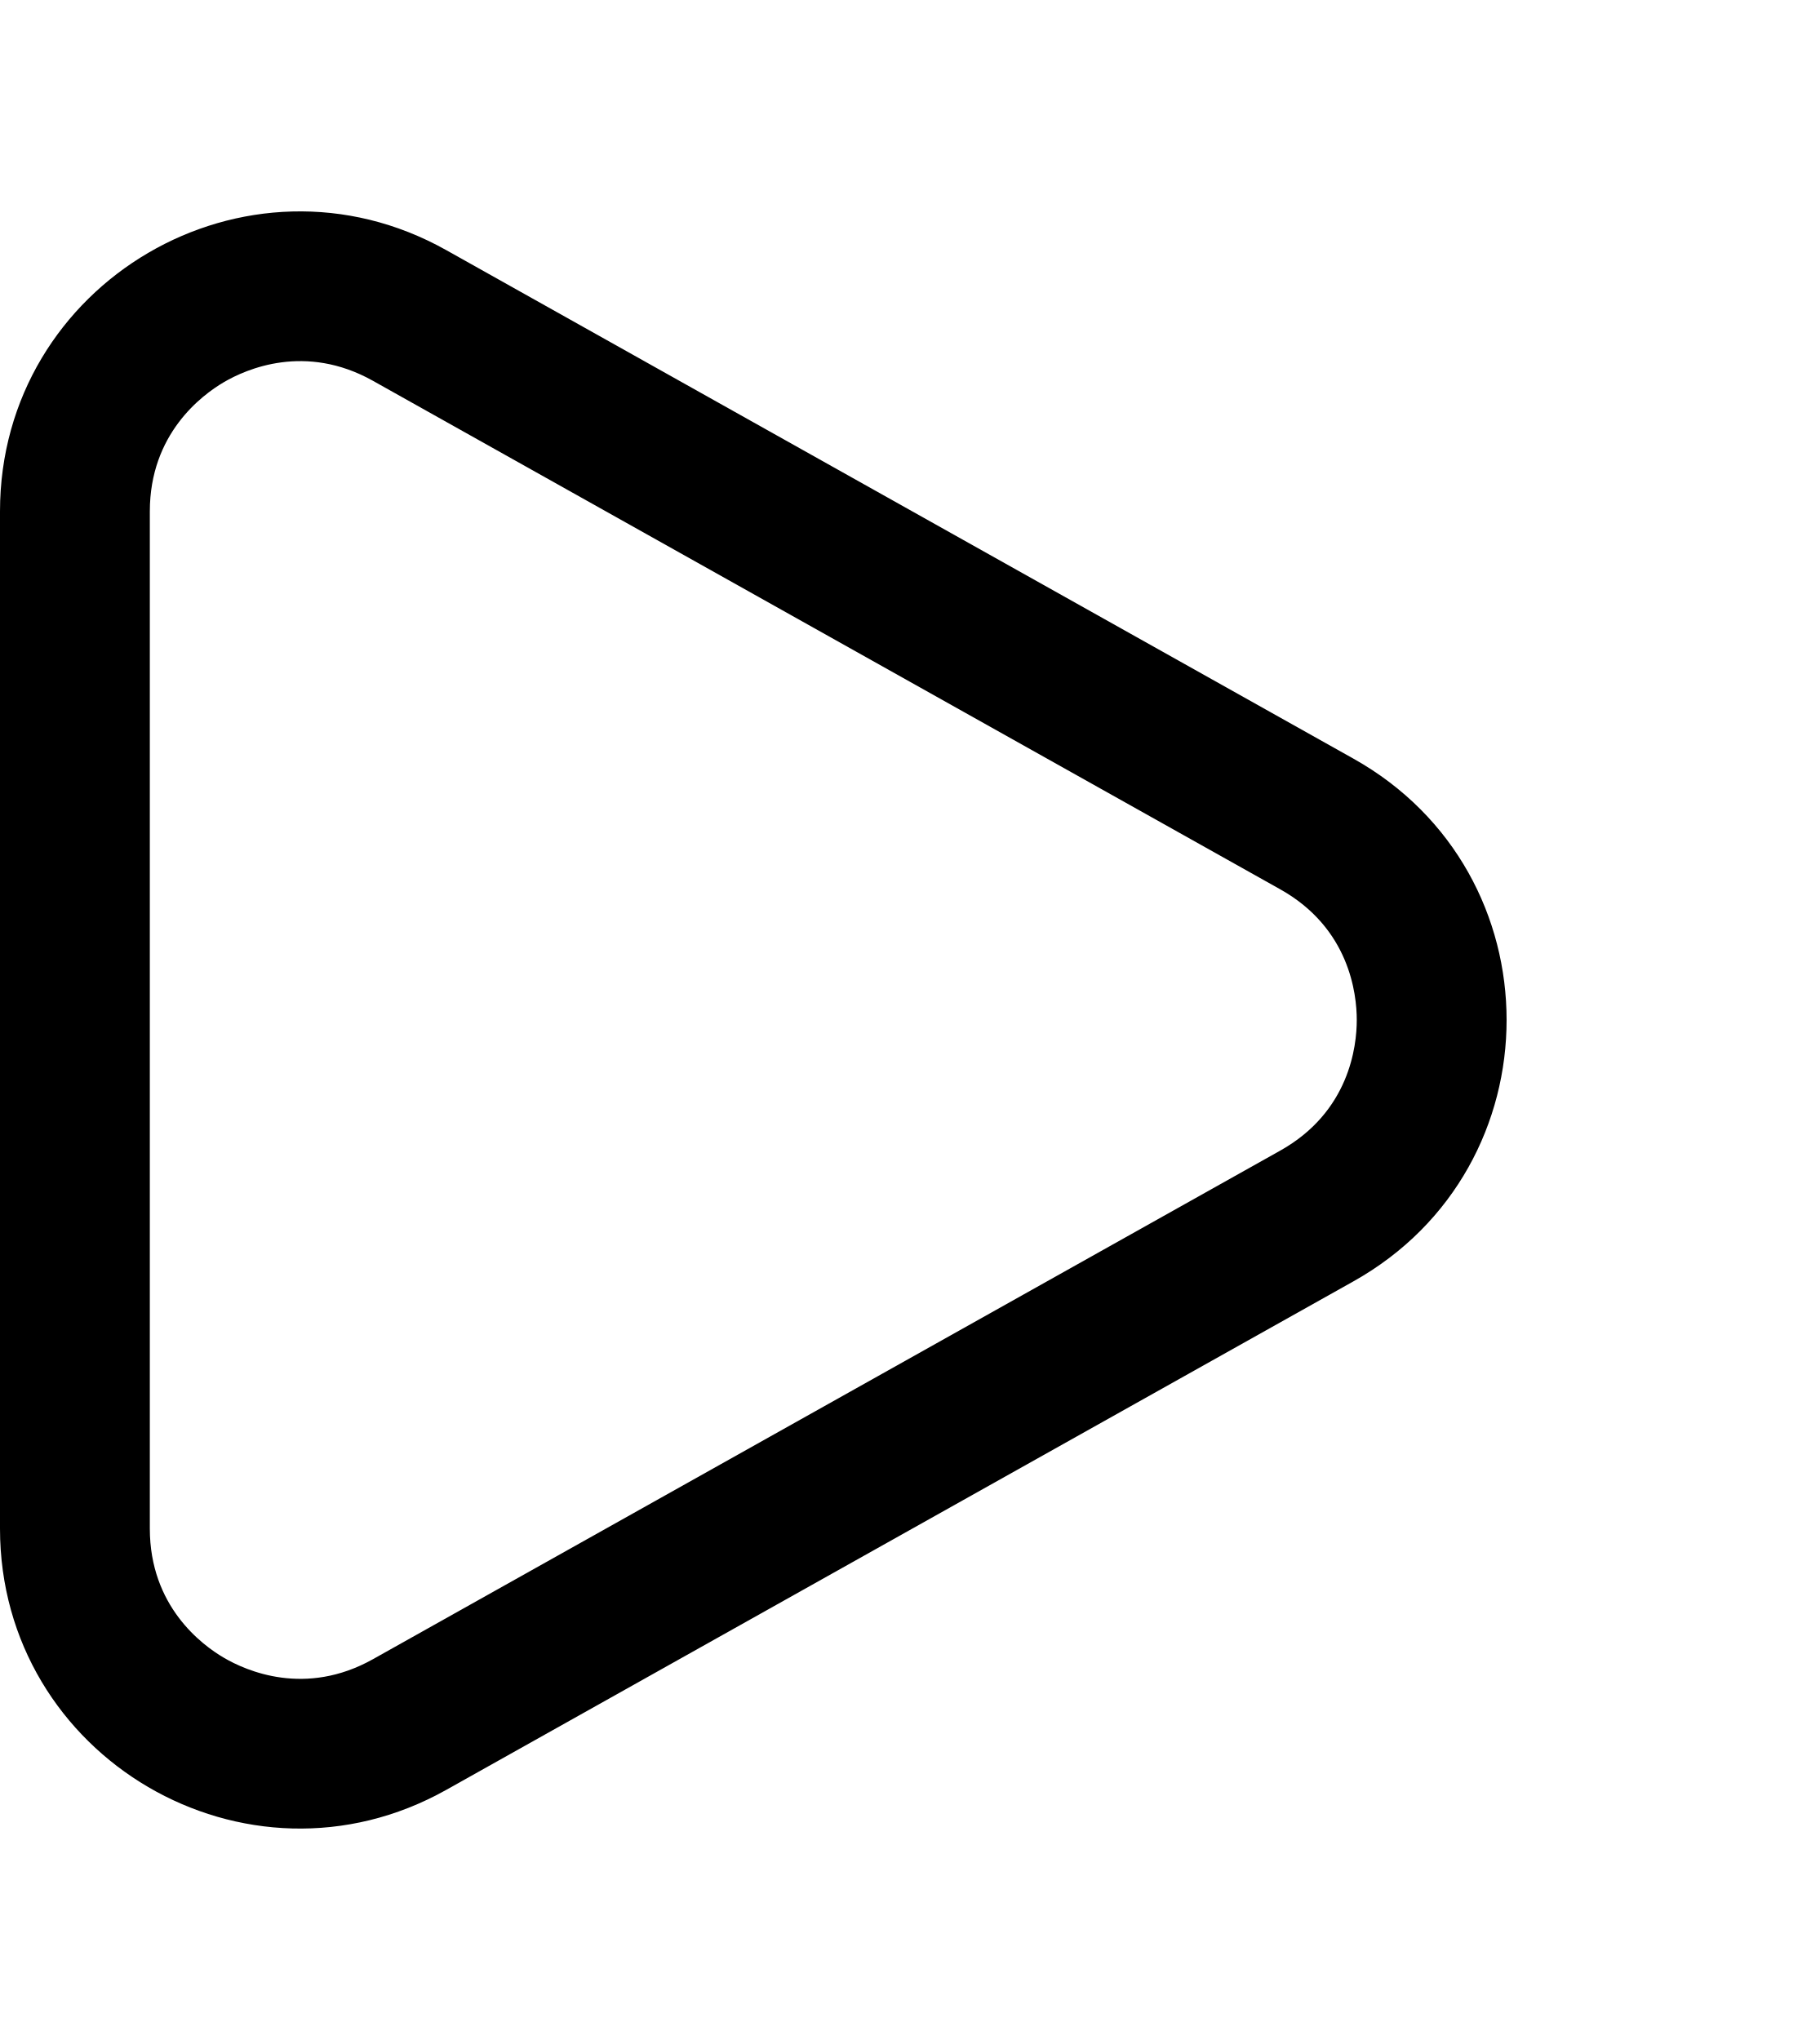
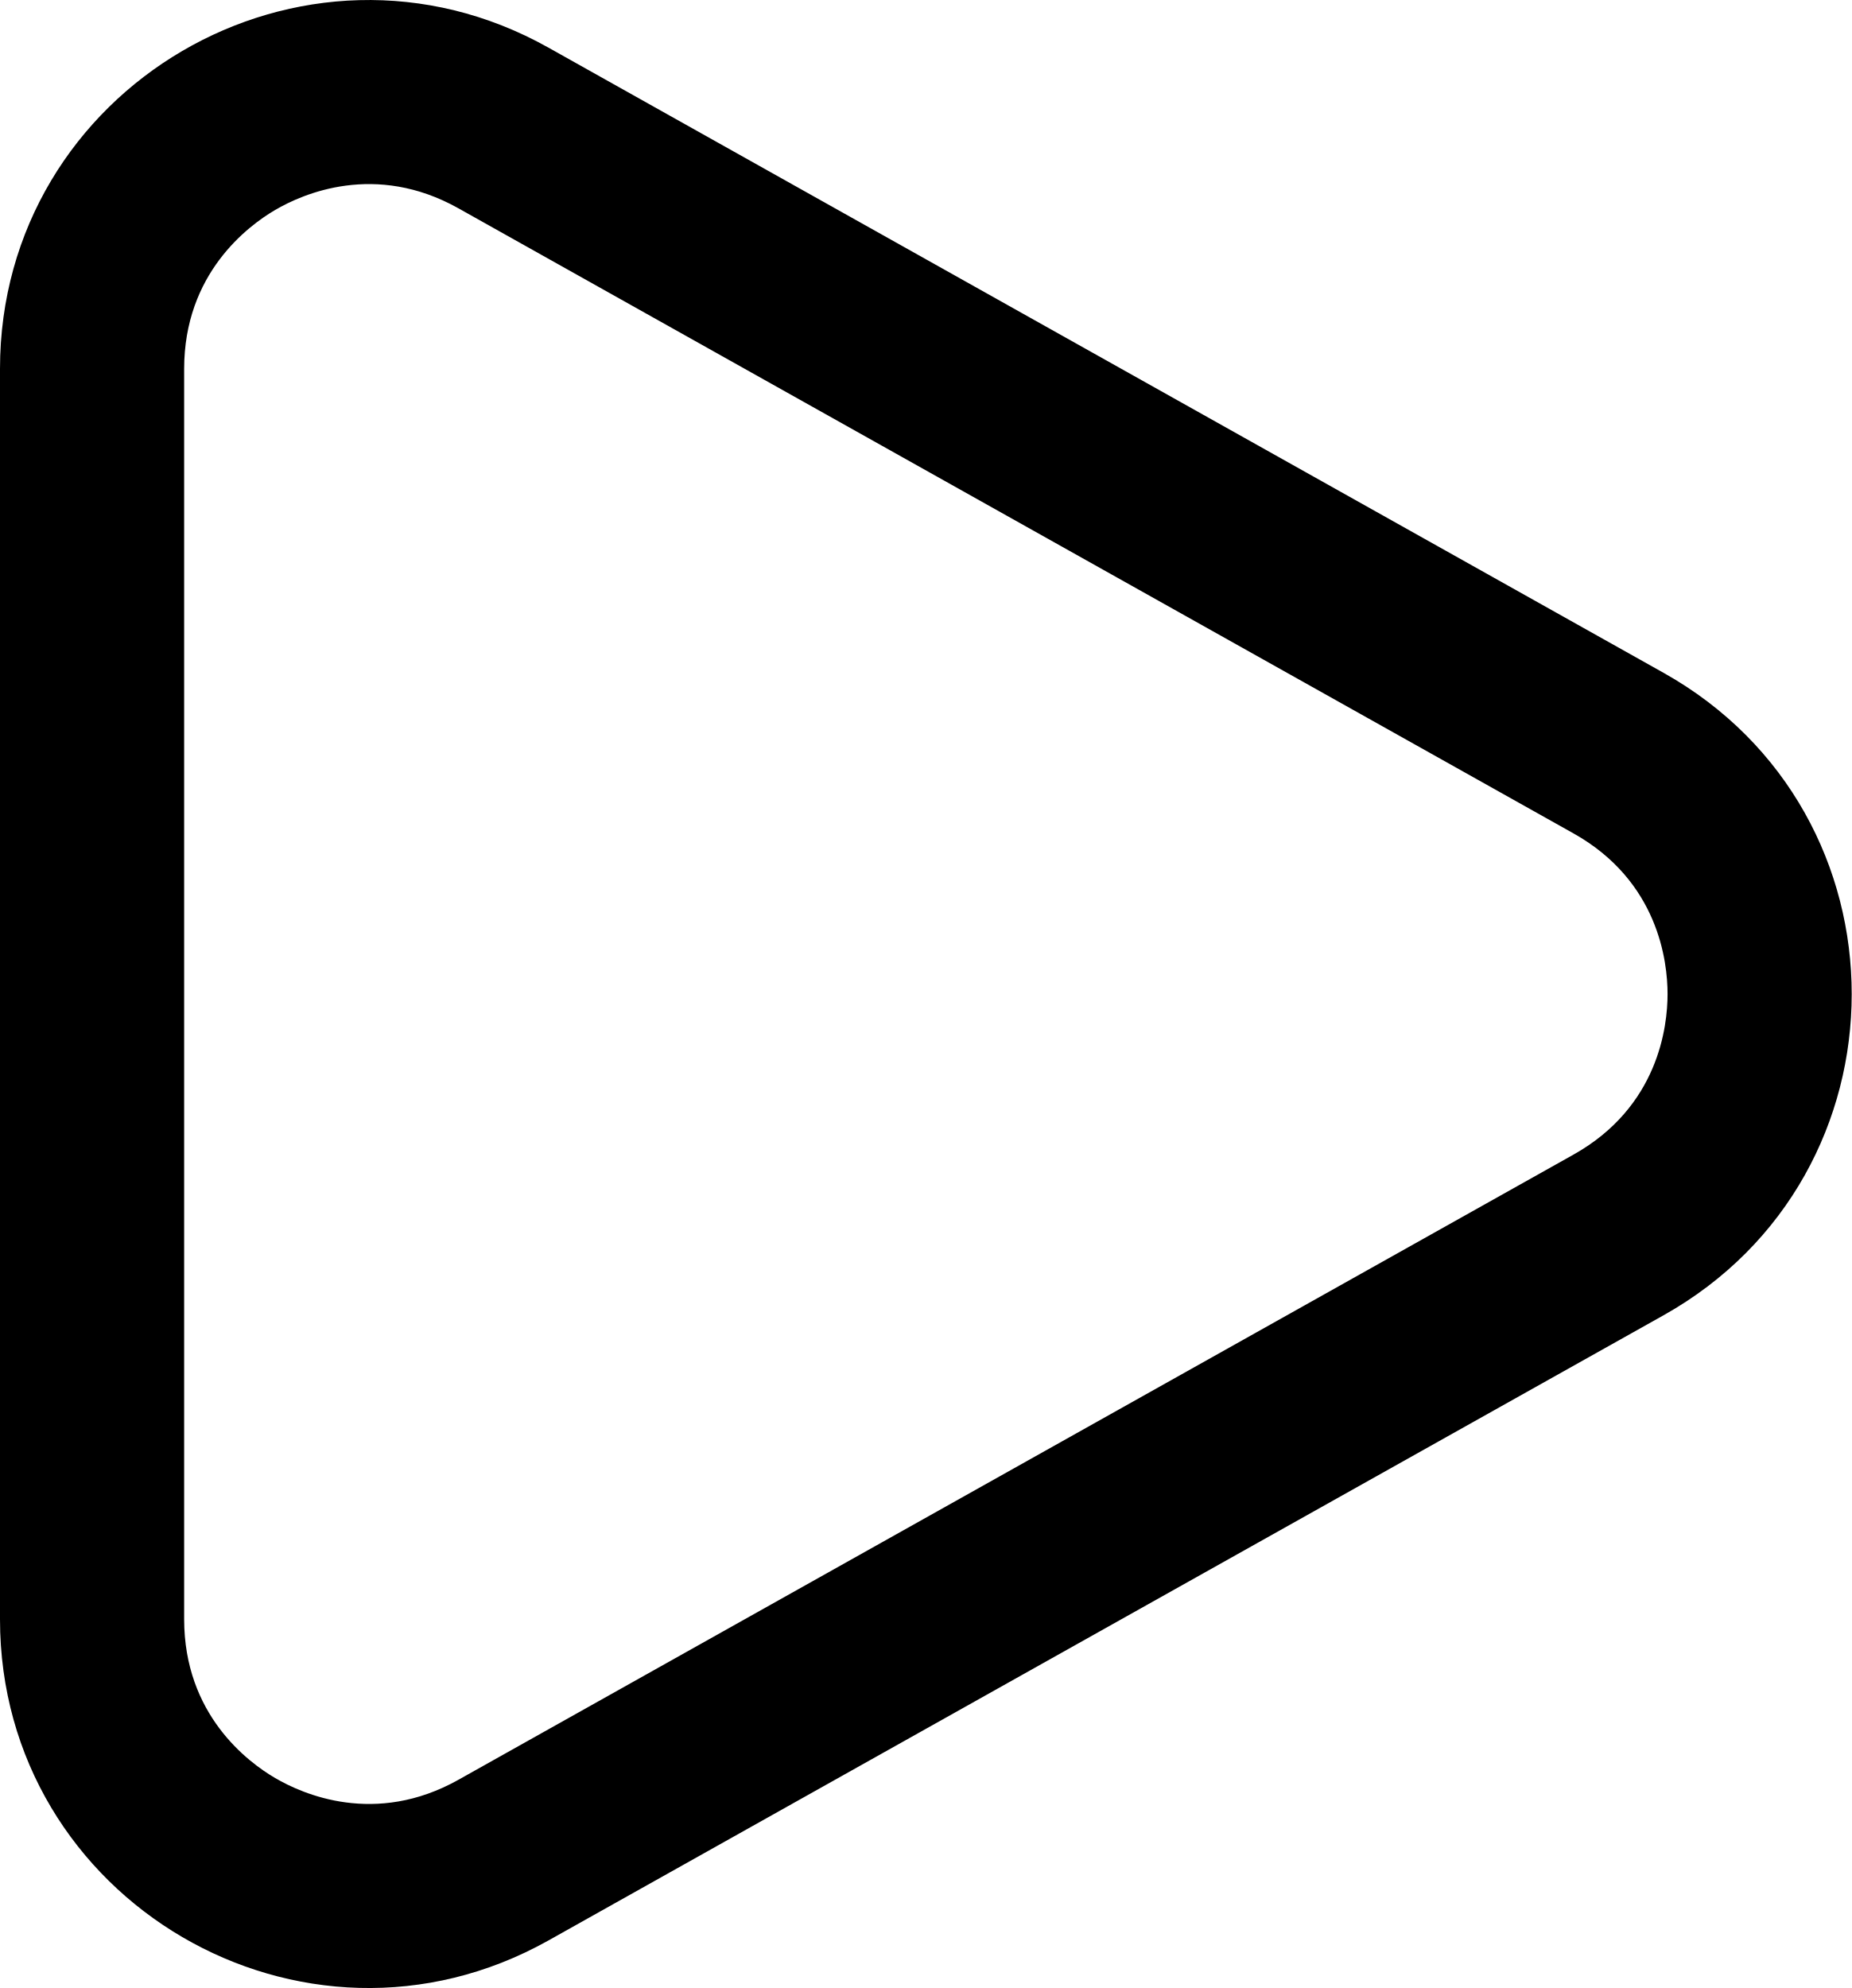
- <svg xmlns="http://www.w3.org/2000/svg" width="24.291" height="27.236" viewBox="0 0 24.291 27.236">
-   <g id="play_icon" transform="translate(24.291) rotate(90)" fill="none">
+ <svg xmlns="http://www.w3.org/2000/svg" width="20.111" height="21.591" viewBox="0 0 20.111 21.591">
+   <g id="play_icon" transform="translate(24.291 -2.822) rotate(90)" fill="none">
    <path d="M10.129,6.224a4,4,0,0,1,6.978,0L23.9,18.335a4,4,0,0,1-3.489,5.956H6.828a4,4,0,0,1-3.489-5.956Z" stroke="none" />
    <path d="M 13.618 6.18 C 13.266 6.18 12.39 6.279 11.873 7.202 L 5.084 19.313 C 4.578 20.216 4.928 21.005 5.102 21.302 C 5.277 21.6 5.794 22.291 6.828 22.291 L 20.408 22.291 C 21.442 22.291 21.959 21.6 22.133 21.302 C 22.307 21.005 22.658 20.216 22.152 19.313 L 15.362 7.202 C 14.845 6.279 13.97 6.18 13.618 6.18 M 13.618 4.18 C 14.98 4.18 16.343 4.861 17.107 6.224 L 23.897 18.335 C 25.391 21.002 23.464 24.291 20.408 24.291 L 6.828 24.291 C 3.771 24.291 1.844 21.002 3.339 18.335 L 10.129 6.224 C 10.893 4.861 12.255 4.18 13.618 4.18 Z" stroke="none" fill="#000" />
  </g>
</svg>
